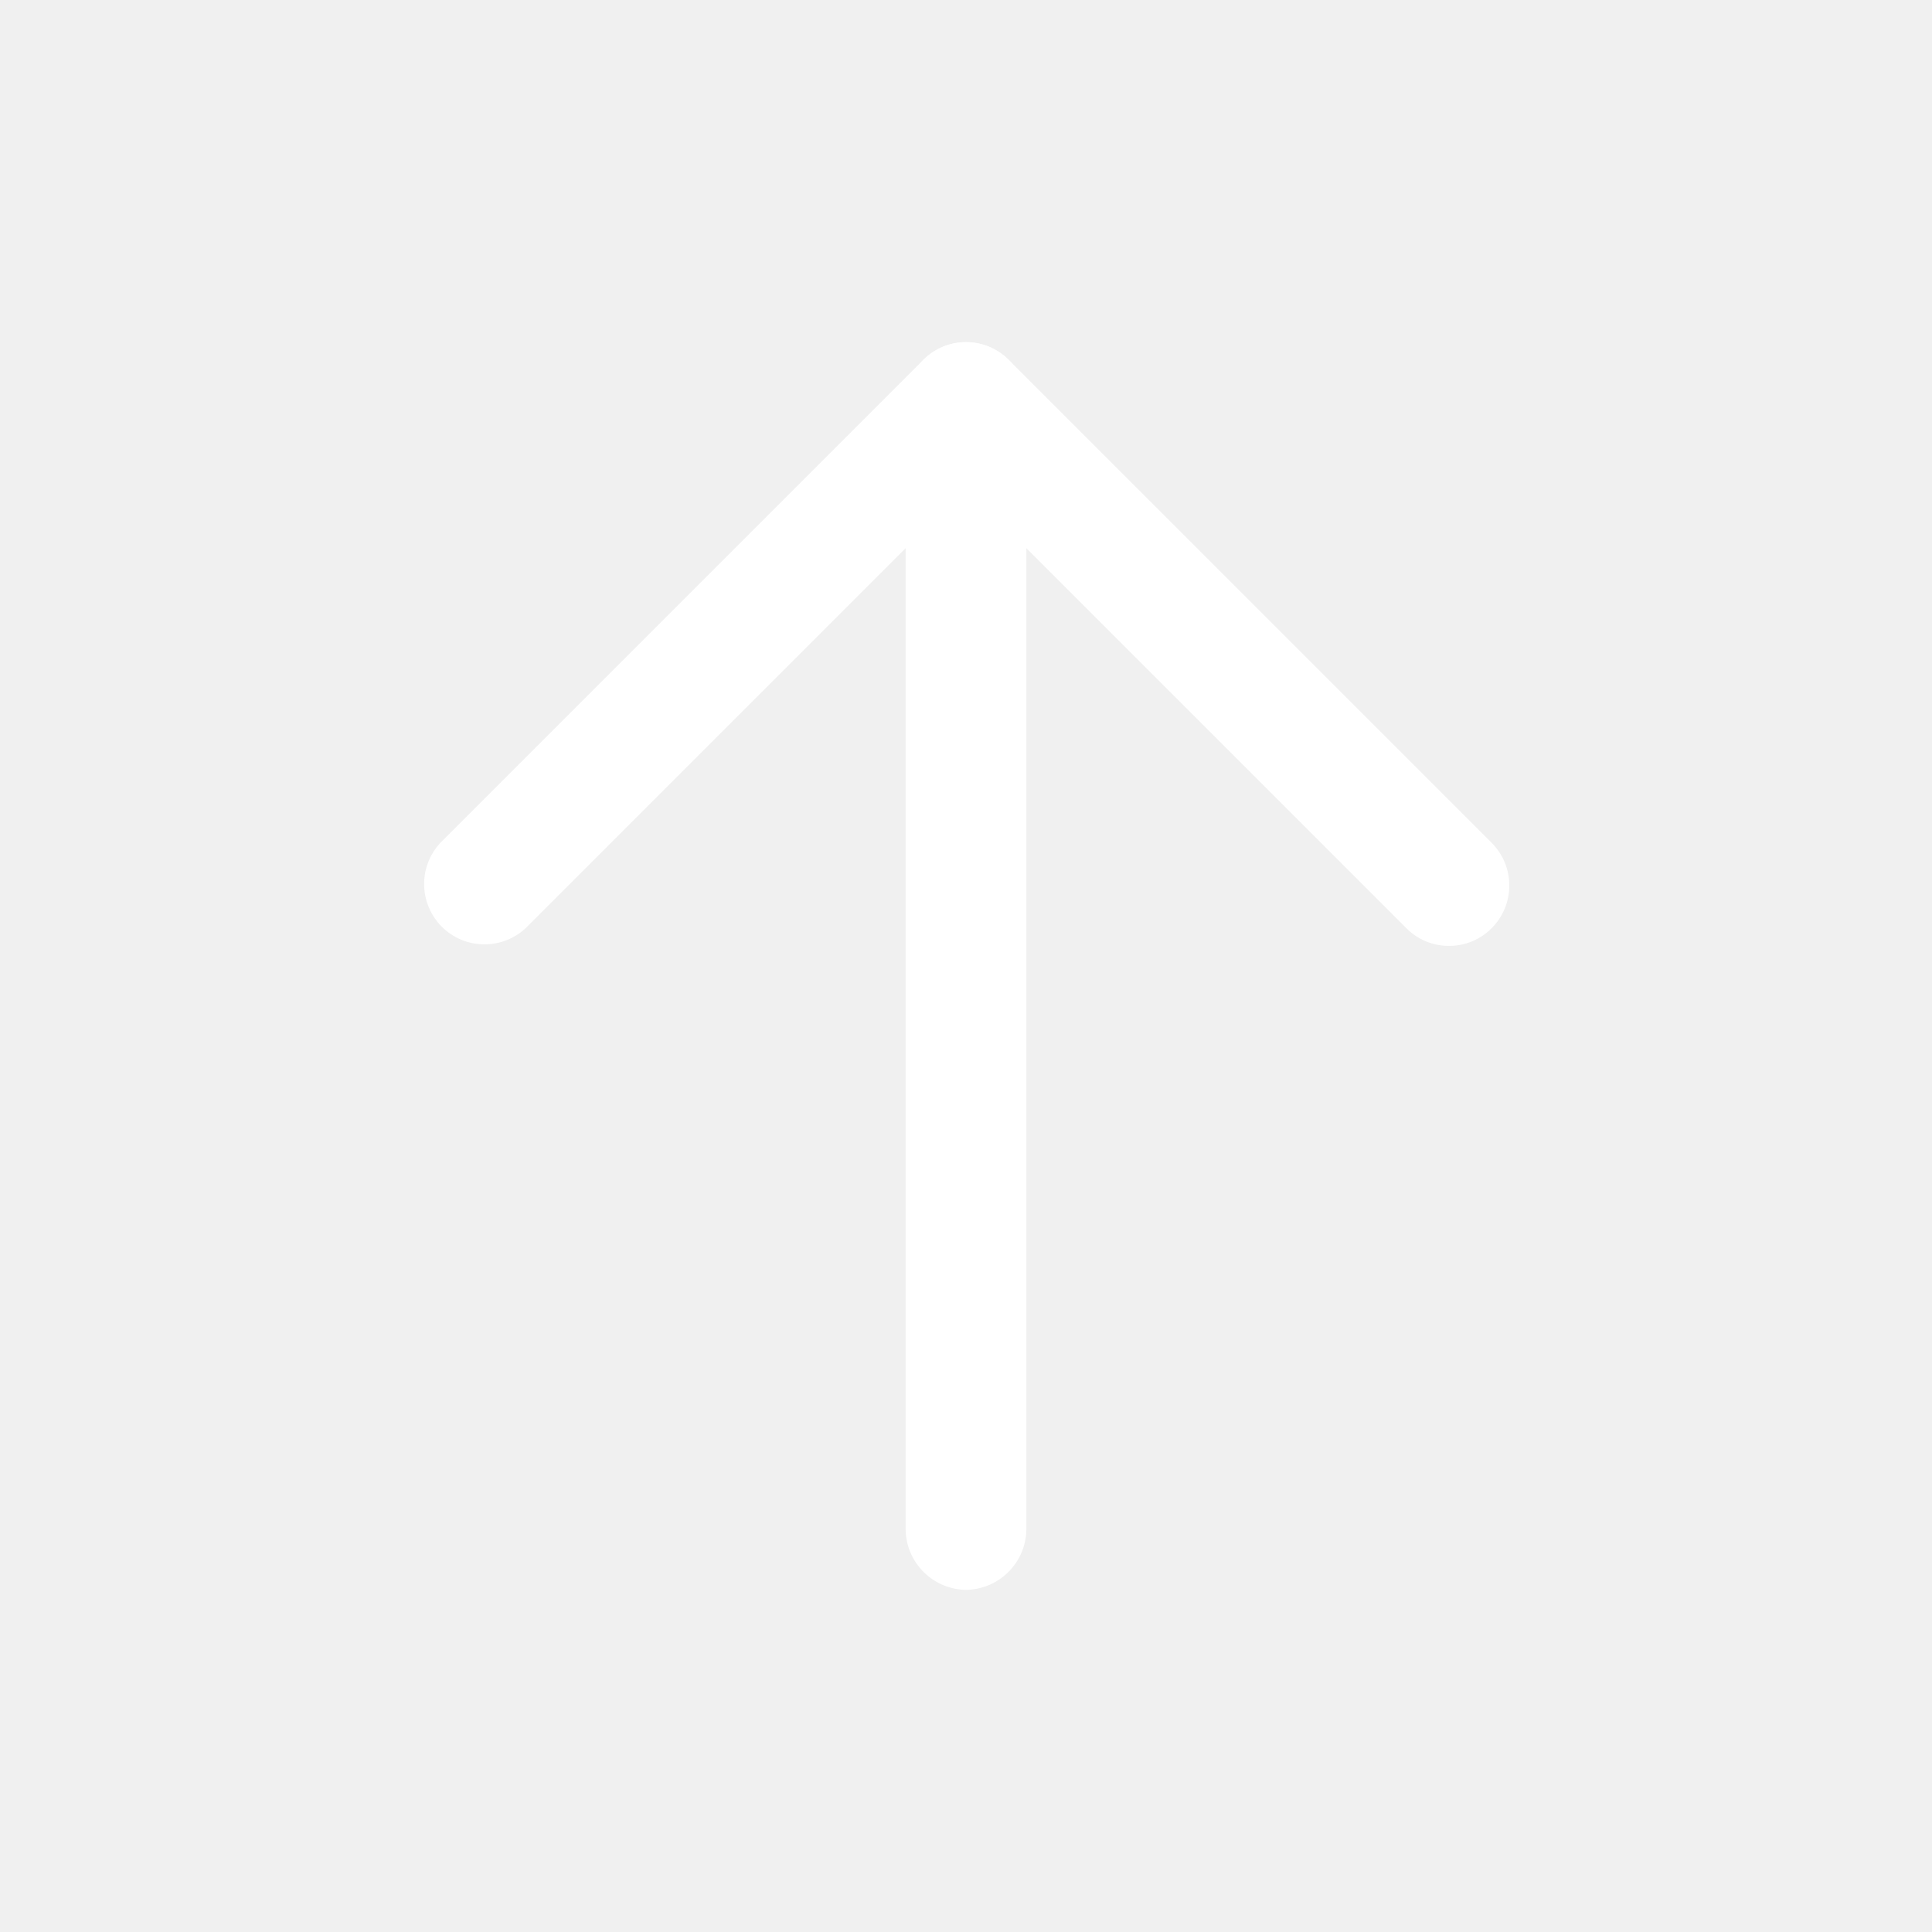
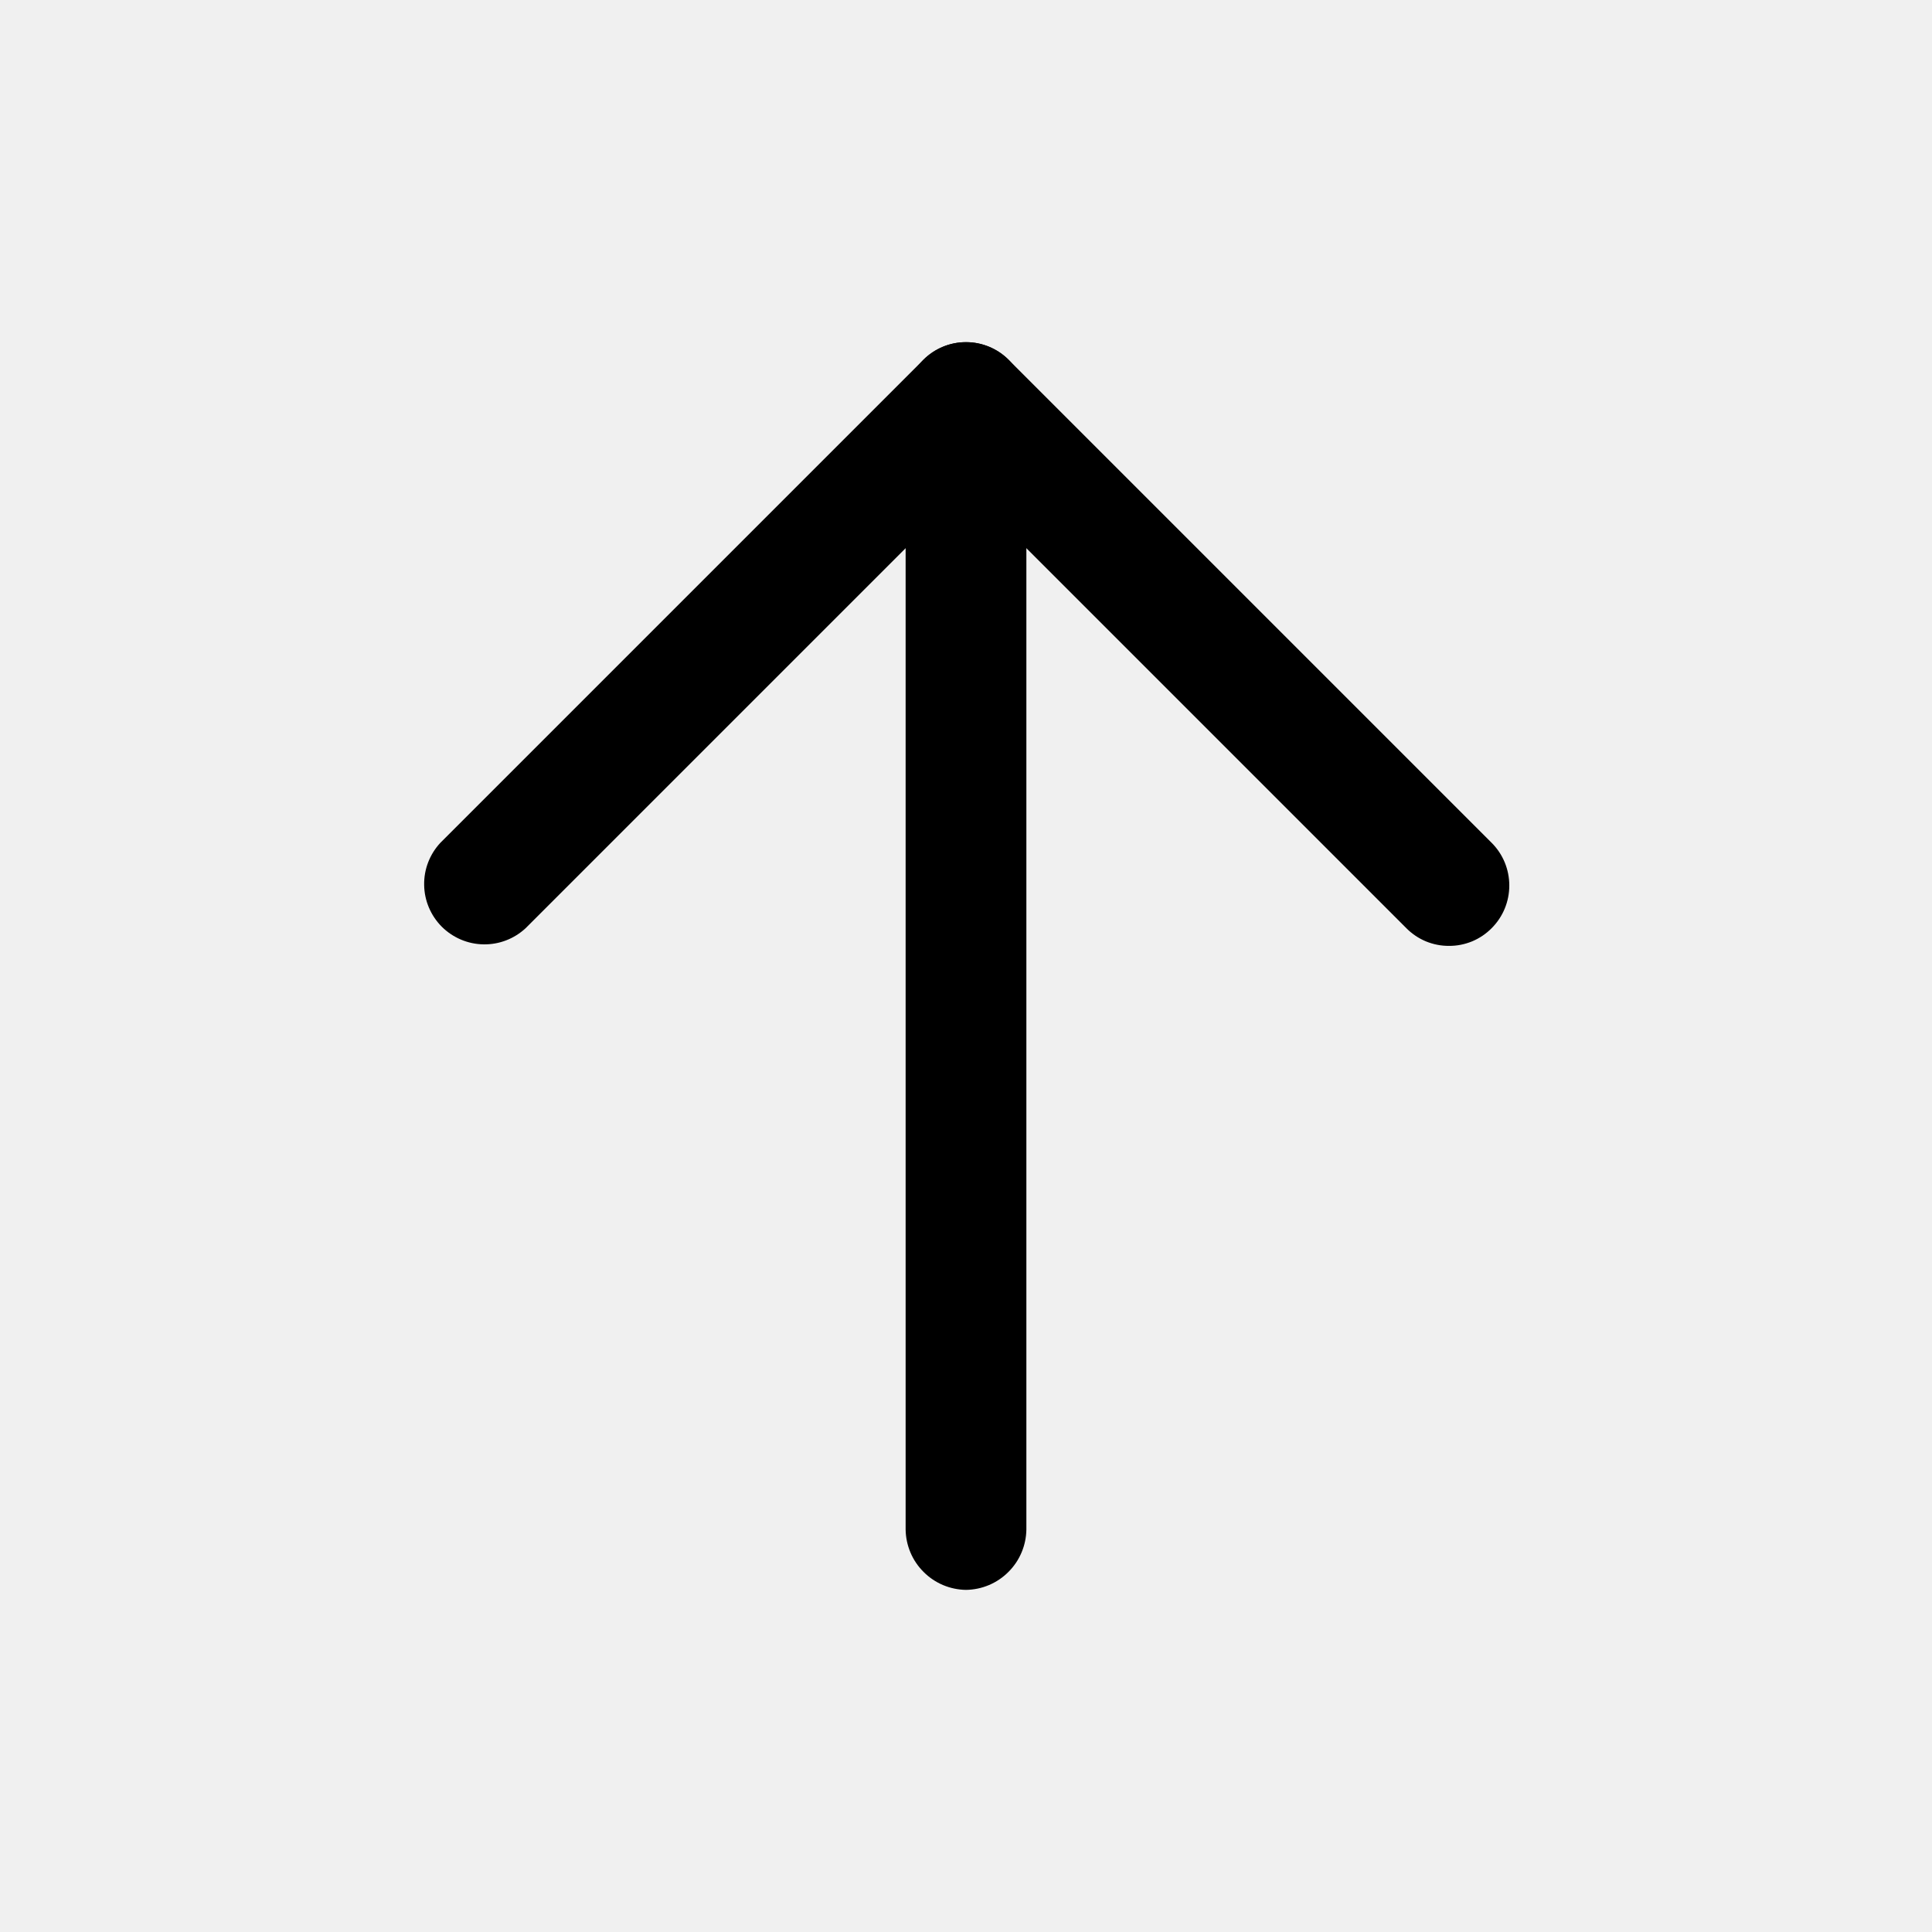
- <svg xmlns="http://www.w3.org/2000/svg" width="800px" height="800px" viewBox="0 0 24 24" fill="none">
-   <path d="M18 11.75C17.901 11.751 17.804 11.731 17.713 11.694C17.622 11.656 17.539 11.6 17.47 11.53L12 6.06L6.53 11.53C6.388 11.662 6.2 11.735 6.005 11.731C5.811 11.728 5.626 11.649 5.488 11.512C5.351 11.374 5.272 11.189 5.269 10.995C5.265 10.8 5.338 10.612 5.47 10.47L11.47 4.47C11.611 4.33 11.801 4.251 12 4.251C12.199 4.251 12.389 4.33 12.53 4.47L18.53 10.47C18.671 10.611 18.749 10.801 18.749 11C18.749 11.199 18.671 11.389 18.53 11.53C18.461 11.6 18.378 11.656 18.287 11.694C18.196 11.731 18.099 11.751 18 11.75Z" fill="#fff" />
-   <path d="M12 19.75C11.802 19.747 11.613 19.668 11.473 19.527C11.332 19.387 11.253 19.198 11.25 19V5C11.25 4.801 11.329 4.61 11.47 4.47C11.61 4.329 11.801 4.25 12 4.25C12.199 4.25 12.39 4.329 12.53 4.47C12.671 4.61 12.75 4.801 12.75 5V19C12.747 19.198 12.668 19.387 12.527 19.527C12.387 19.668 12.198 19.747 12 19.75Z" fill="#fff" />
+ <svg xmlns="http://www.w3.org/2000/svg" width="80px" height="80px" viewBox="0 0 24 24" fill="none">
+   <path d="M18 11.75C17.901 11.751 17.804 11.731 17.713 11.694C17.622 11.656 17.539 11.6 17.47 11.53L12 6.06L6.53 11.53C6.388 11.662 6.2 11.735 6.005 11.731C5.811 11.728 5.626 11.649 5.488 11.512C5.351 11.374 5.272 11.189 5.269 10.995C5.265 10.8 5.338 10.612 5.47 10.47L11.47 4.47C11.611 4.33 11.801 4.251 12 4.251C12.199 4.251 12.389 4.33 12.53 4.47L18.53 10.47C18.671 10.611 18.749 10.801 18.749 11C18.749 11.199 18.671 11.389 18.53 11.53C18.461 11.6 18.378 11.656 18.287 11.694C18.196 11.731 18.099 11.751 18 11.75Z" fill="#000" />
+   <path d="M12 19.75C11.802 19.747 11.613 19.668 11.473 19.527C11.332 19.387 11.253 19.198 11.25 19V5C11.25 4.801 11.329 4.61 11.47 4.47C11.61 4.329 11.801 4.25 12 4.25C12.199 4.25 12.39 4.329 12.53 4.47C12.671 4.61 12.75 4.801 12.75 5V19C12.747 19.198 12.668 19.387 12.527 19.527C12.387 19.668 12.198 19.747 12 19.75Z" fill="#000" />
</svg>
